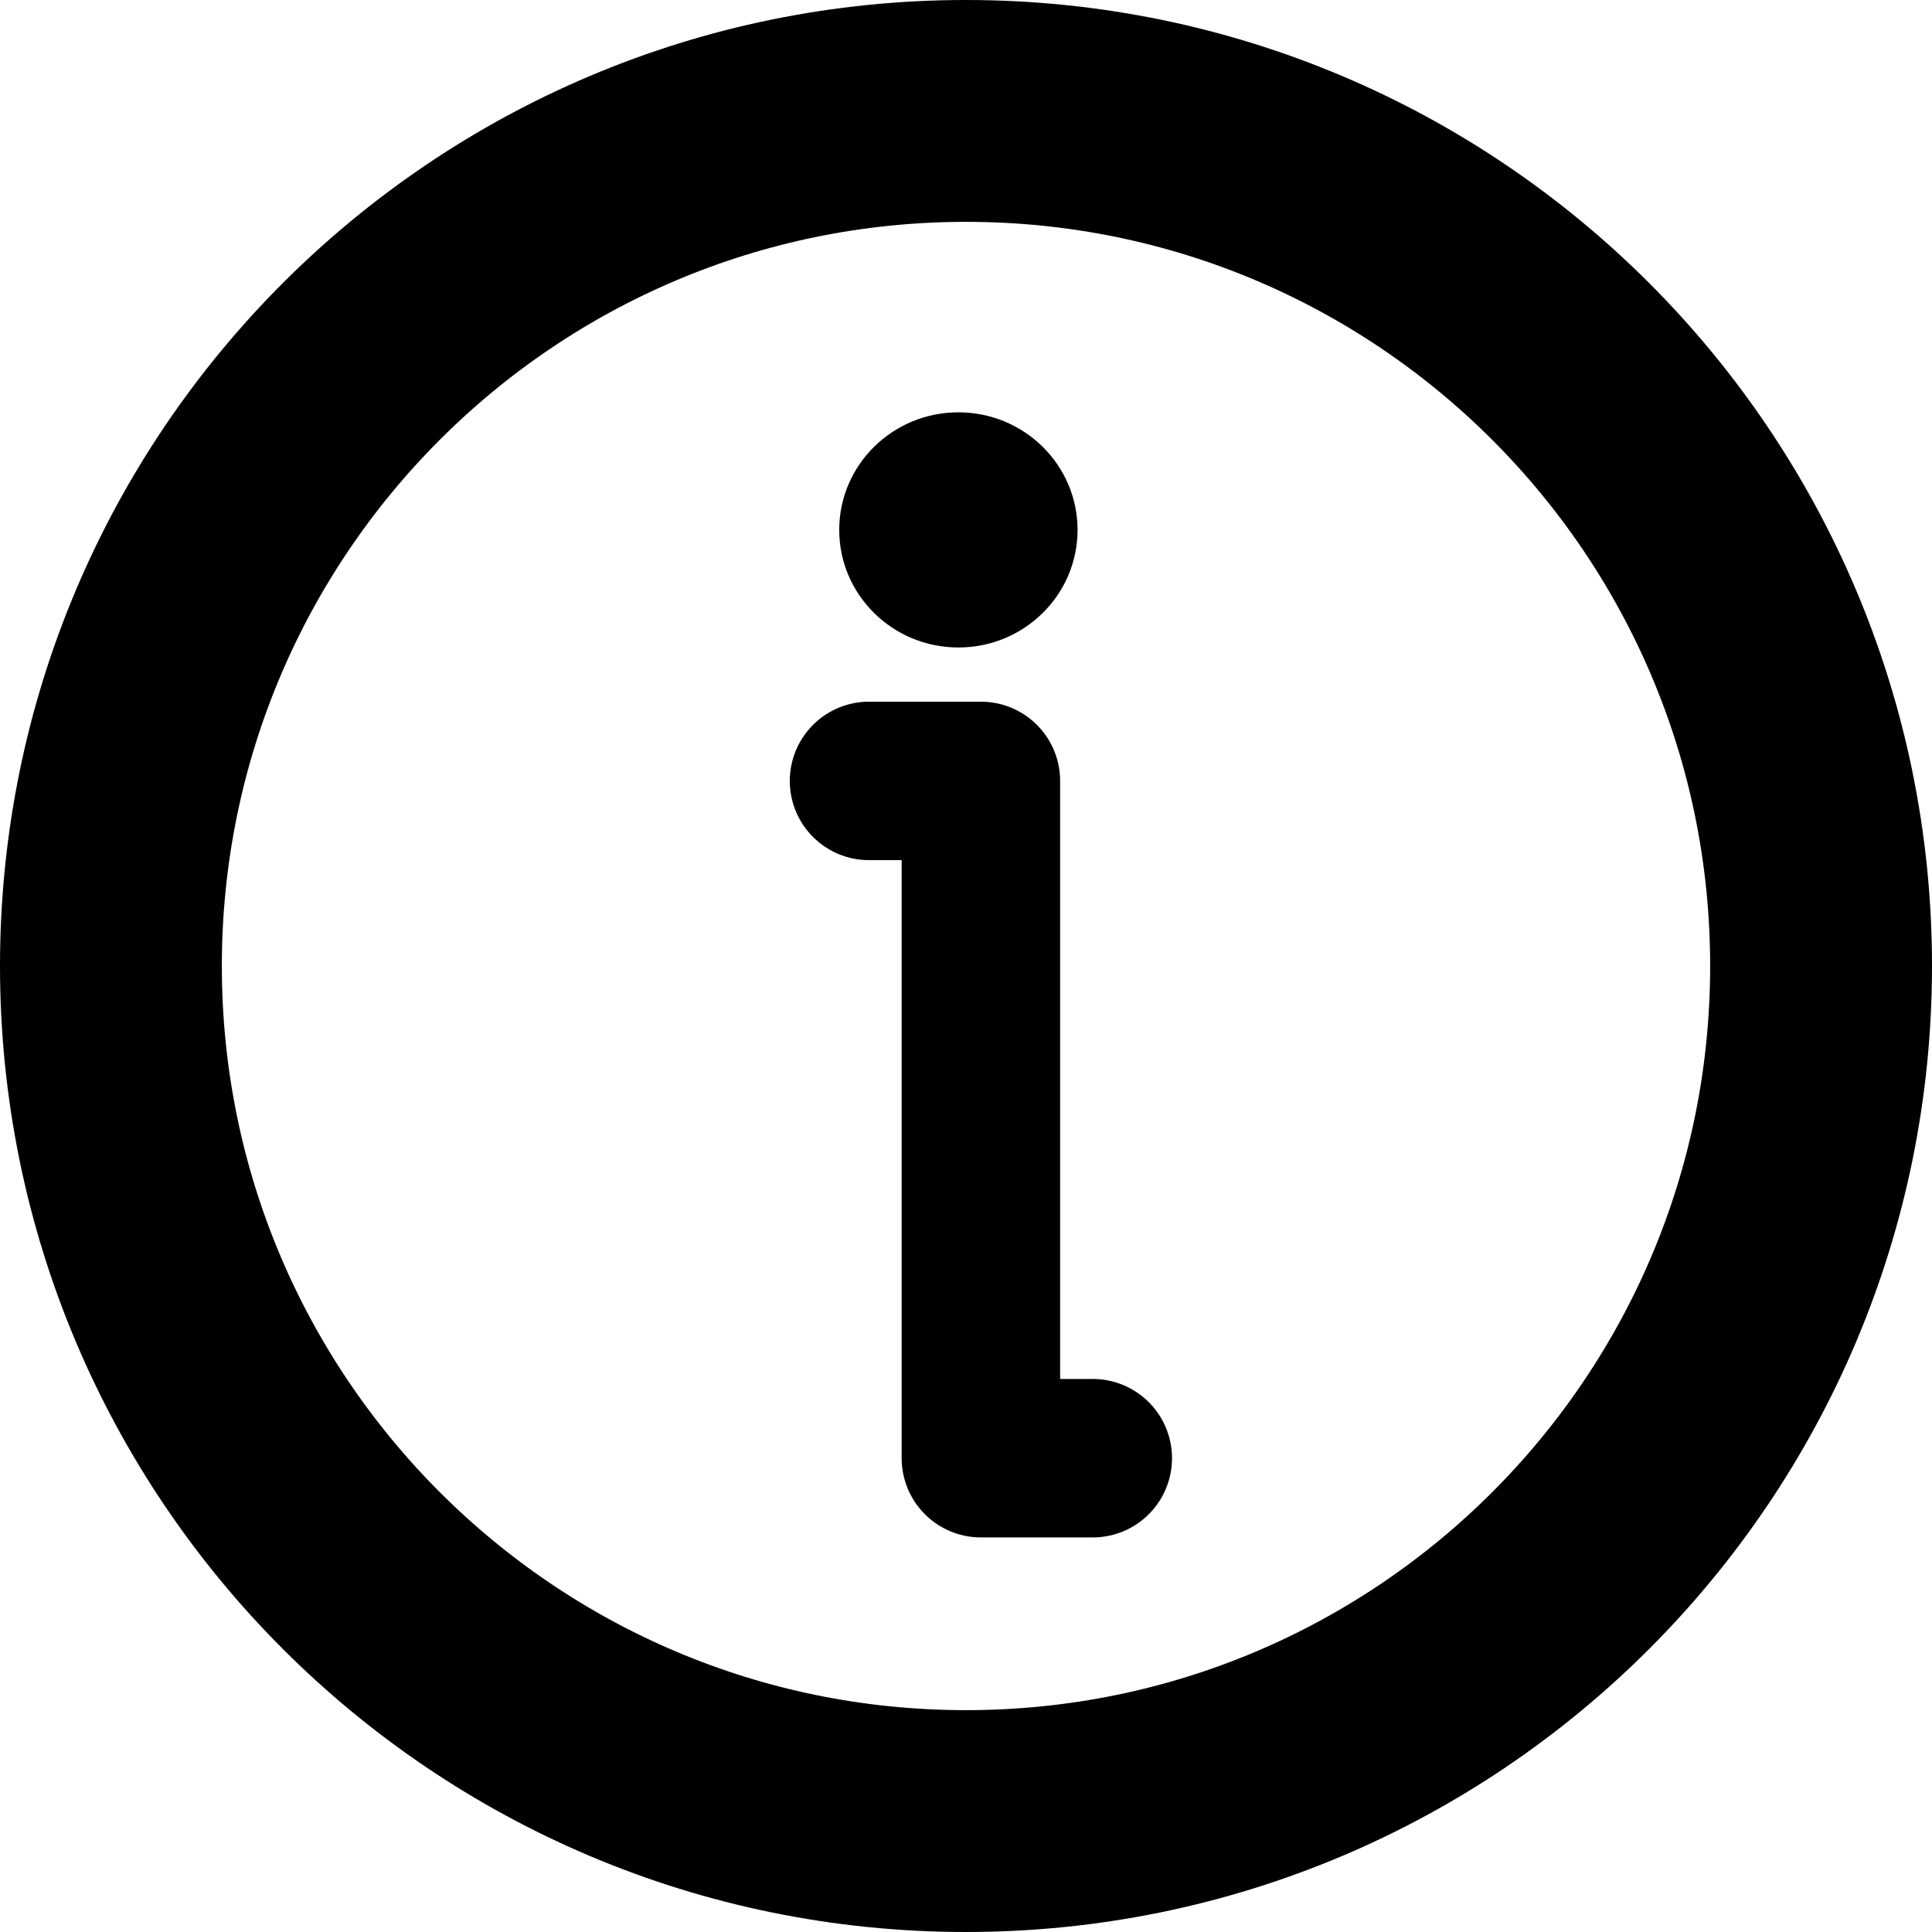
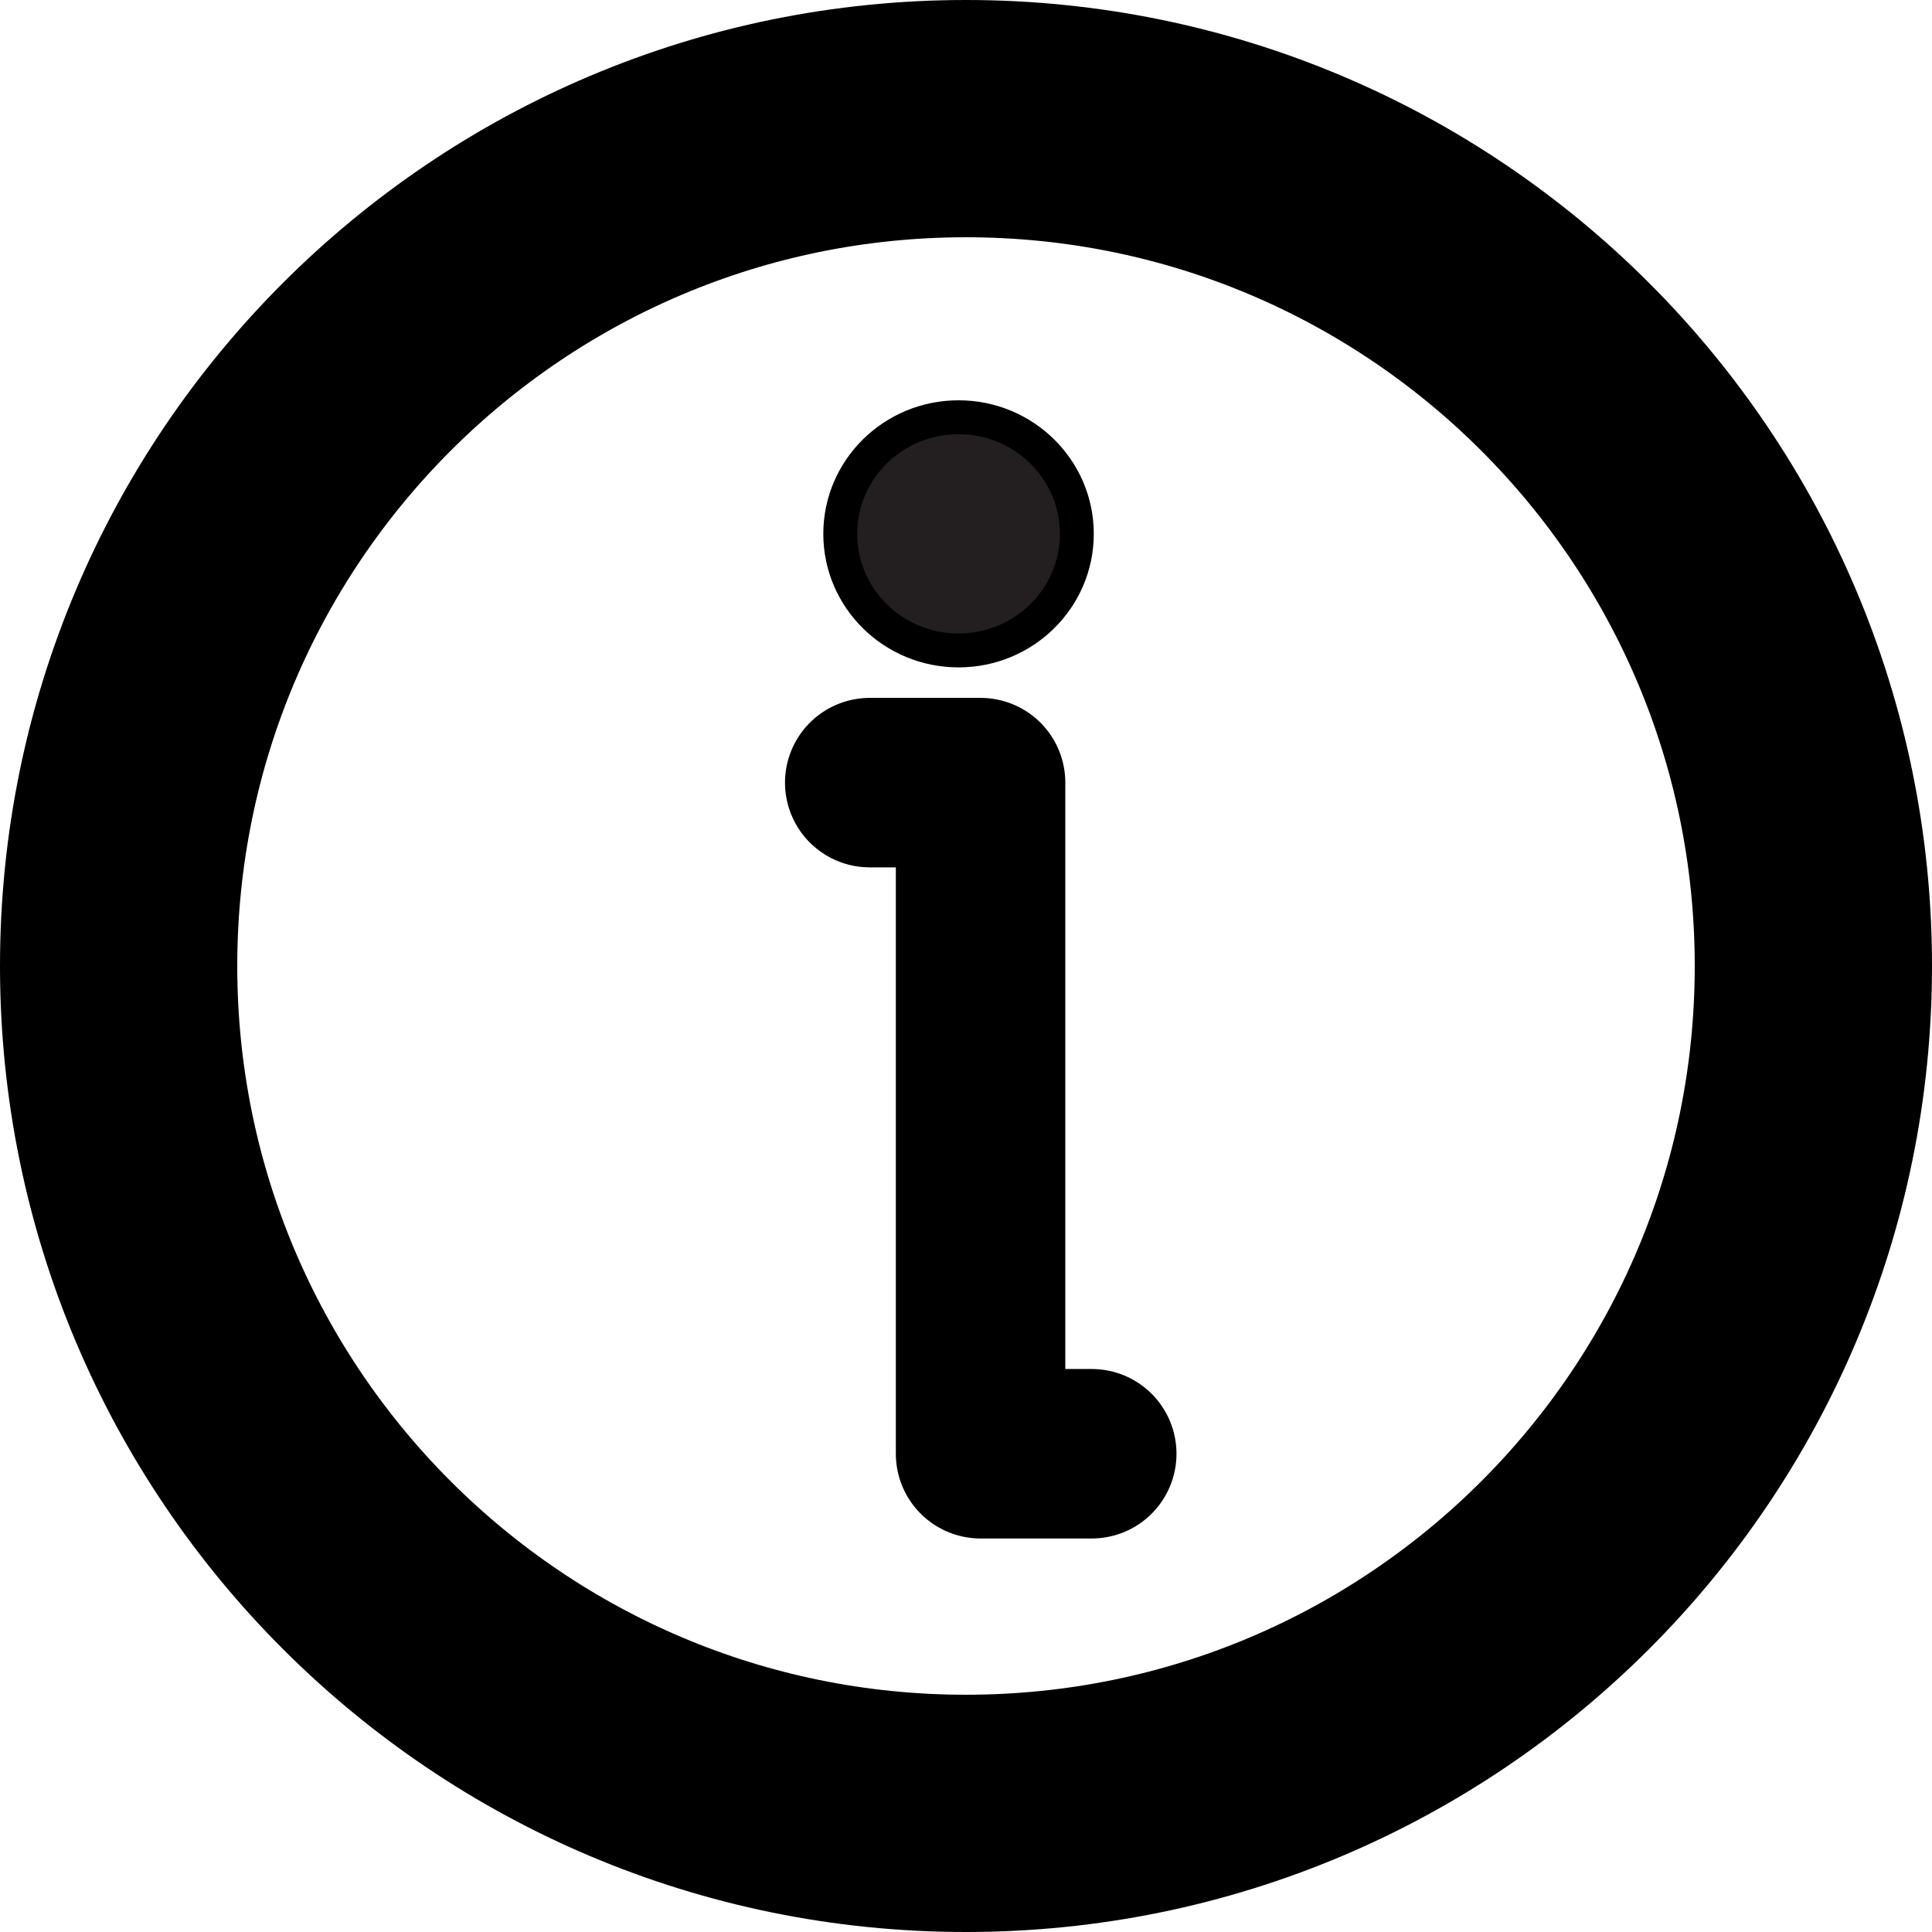
- <svg xmlns="http://www.w3.org/2000/svg" id="Layer_2" data-name="Layer 2" viewBox="0 0 60.96 60.96">
+ <svg xmlns="http://www.w3.org/2000/svg" id="Layer_2" data-name="Layer 2" viewBox="0 0 57 57">
  <defs>
    <style>
      .cls-1 {
-         fill: #000000;
+         stroke-width: 5px;
+       }
+ 
+       .cls-1, .cls-2, .cls-3 {
+         stroke: #000;
+       }
+ 
+       .cls-1, .cls-3 {
+         fill: none;
+         stroke-linecap: round;
+         stroke-linejoin: round;
      }

      .cls-2 {
-         stroke-width: 5px;
-       }
- 
-       .cls-2, .cls-3 {
-         fill: none;
-         stroke: #000000;
-         stroke-linecap: round;
-         stroke-linejoin: round;
+         fill: #231f20;
+         stroke-miterlimit: 10;
      }

      .cls-3 {
        stroke-width: 7px;
      }
    </style>
  </defs>
  <g id="Icons">
    <g id="Info">
      <g>
-         <circle class="cls-3" cx="30.48" cy="30.48" r="26.98" />
-         <polyline class="cls-2" points="27.42 24.64 30.95 24.64 30.95 46.01 34.48 46.01" />
-         <ellipse class="cls-1" cx="30.24" cy="16.72" rx="3.76" ry="3.71" />
+         <circle class="cls-3" cx="28.5" cy="28.5" r="25" />
+         <polyline class="cls-1" points="25.66 23.09 28.93 23.09 28.93 42.89 32.21 42.89" />
+         <ellipse class="cls-2" cx="28.28" cy="15.75" rx="3.49" ry="3.44" />
      </g>
    </g>
  </g>
</svg>
